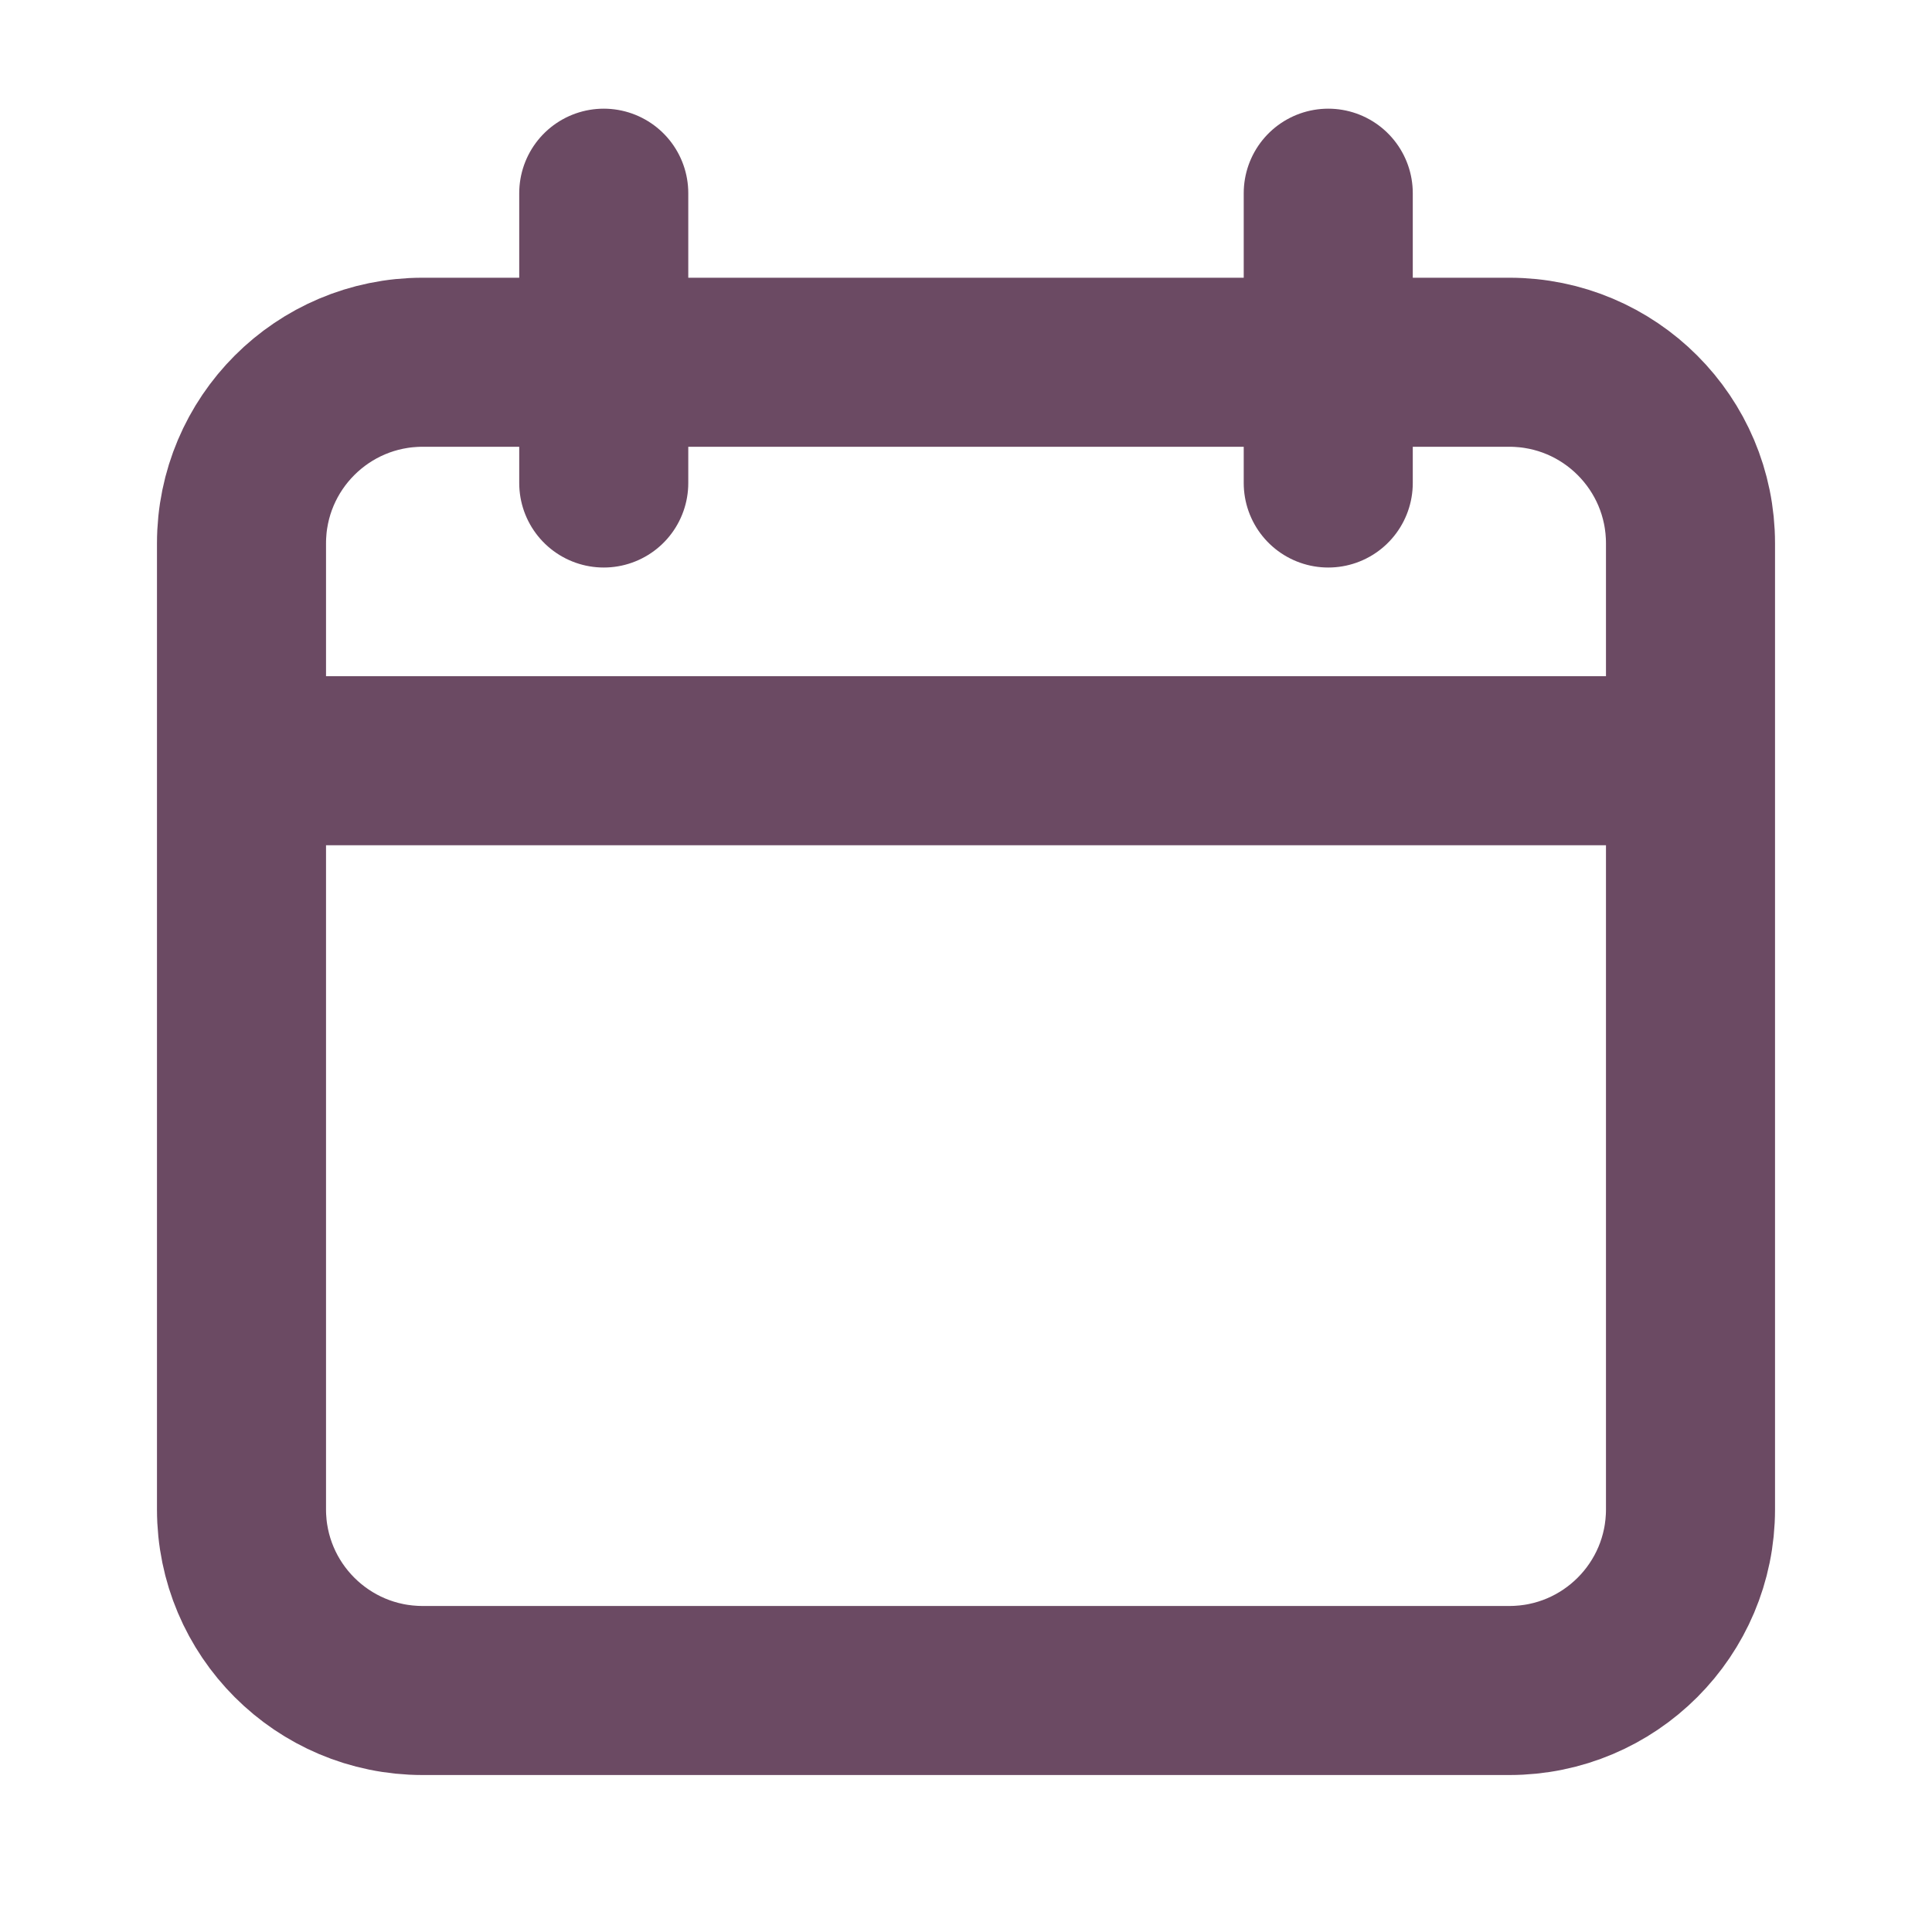
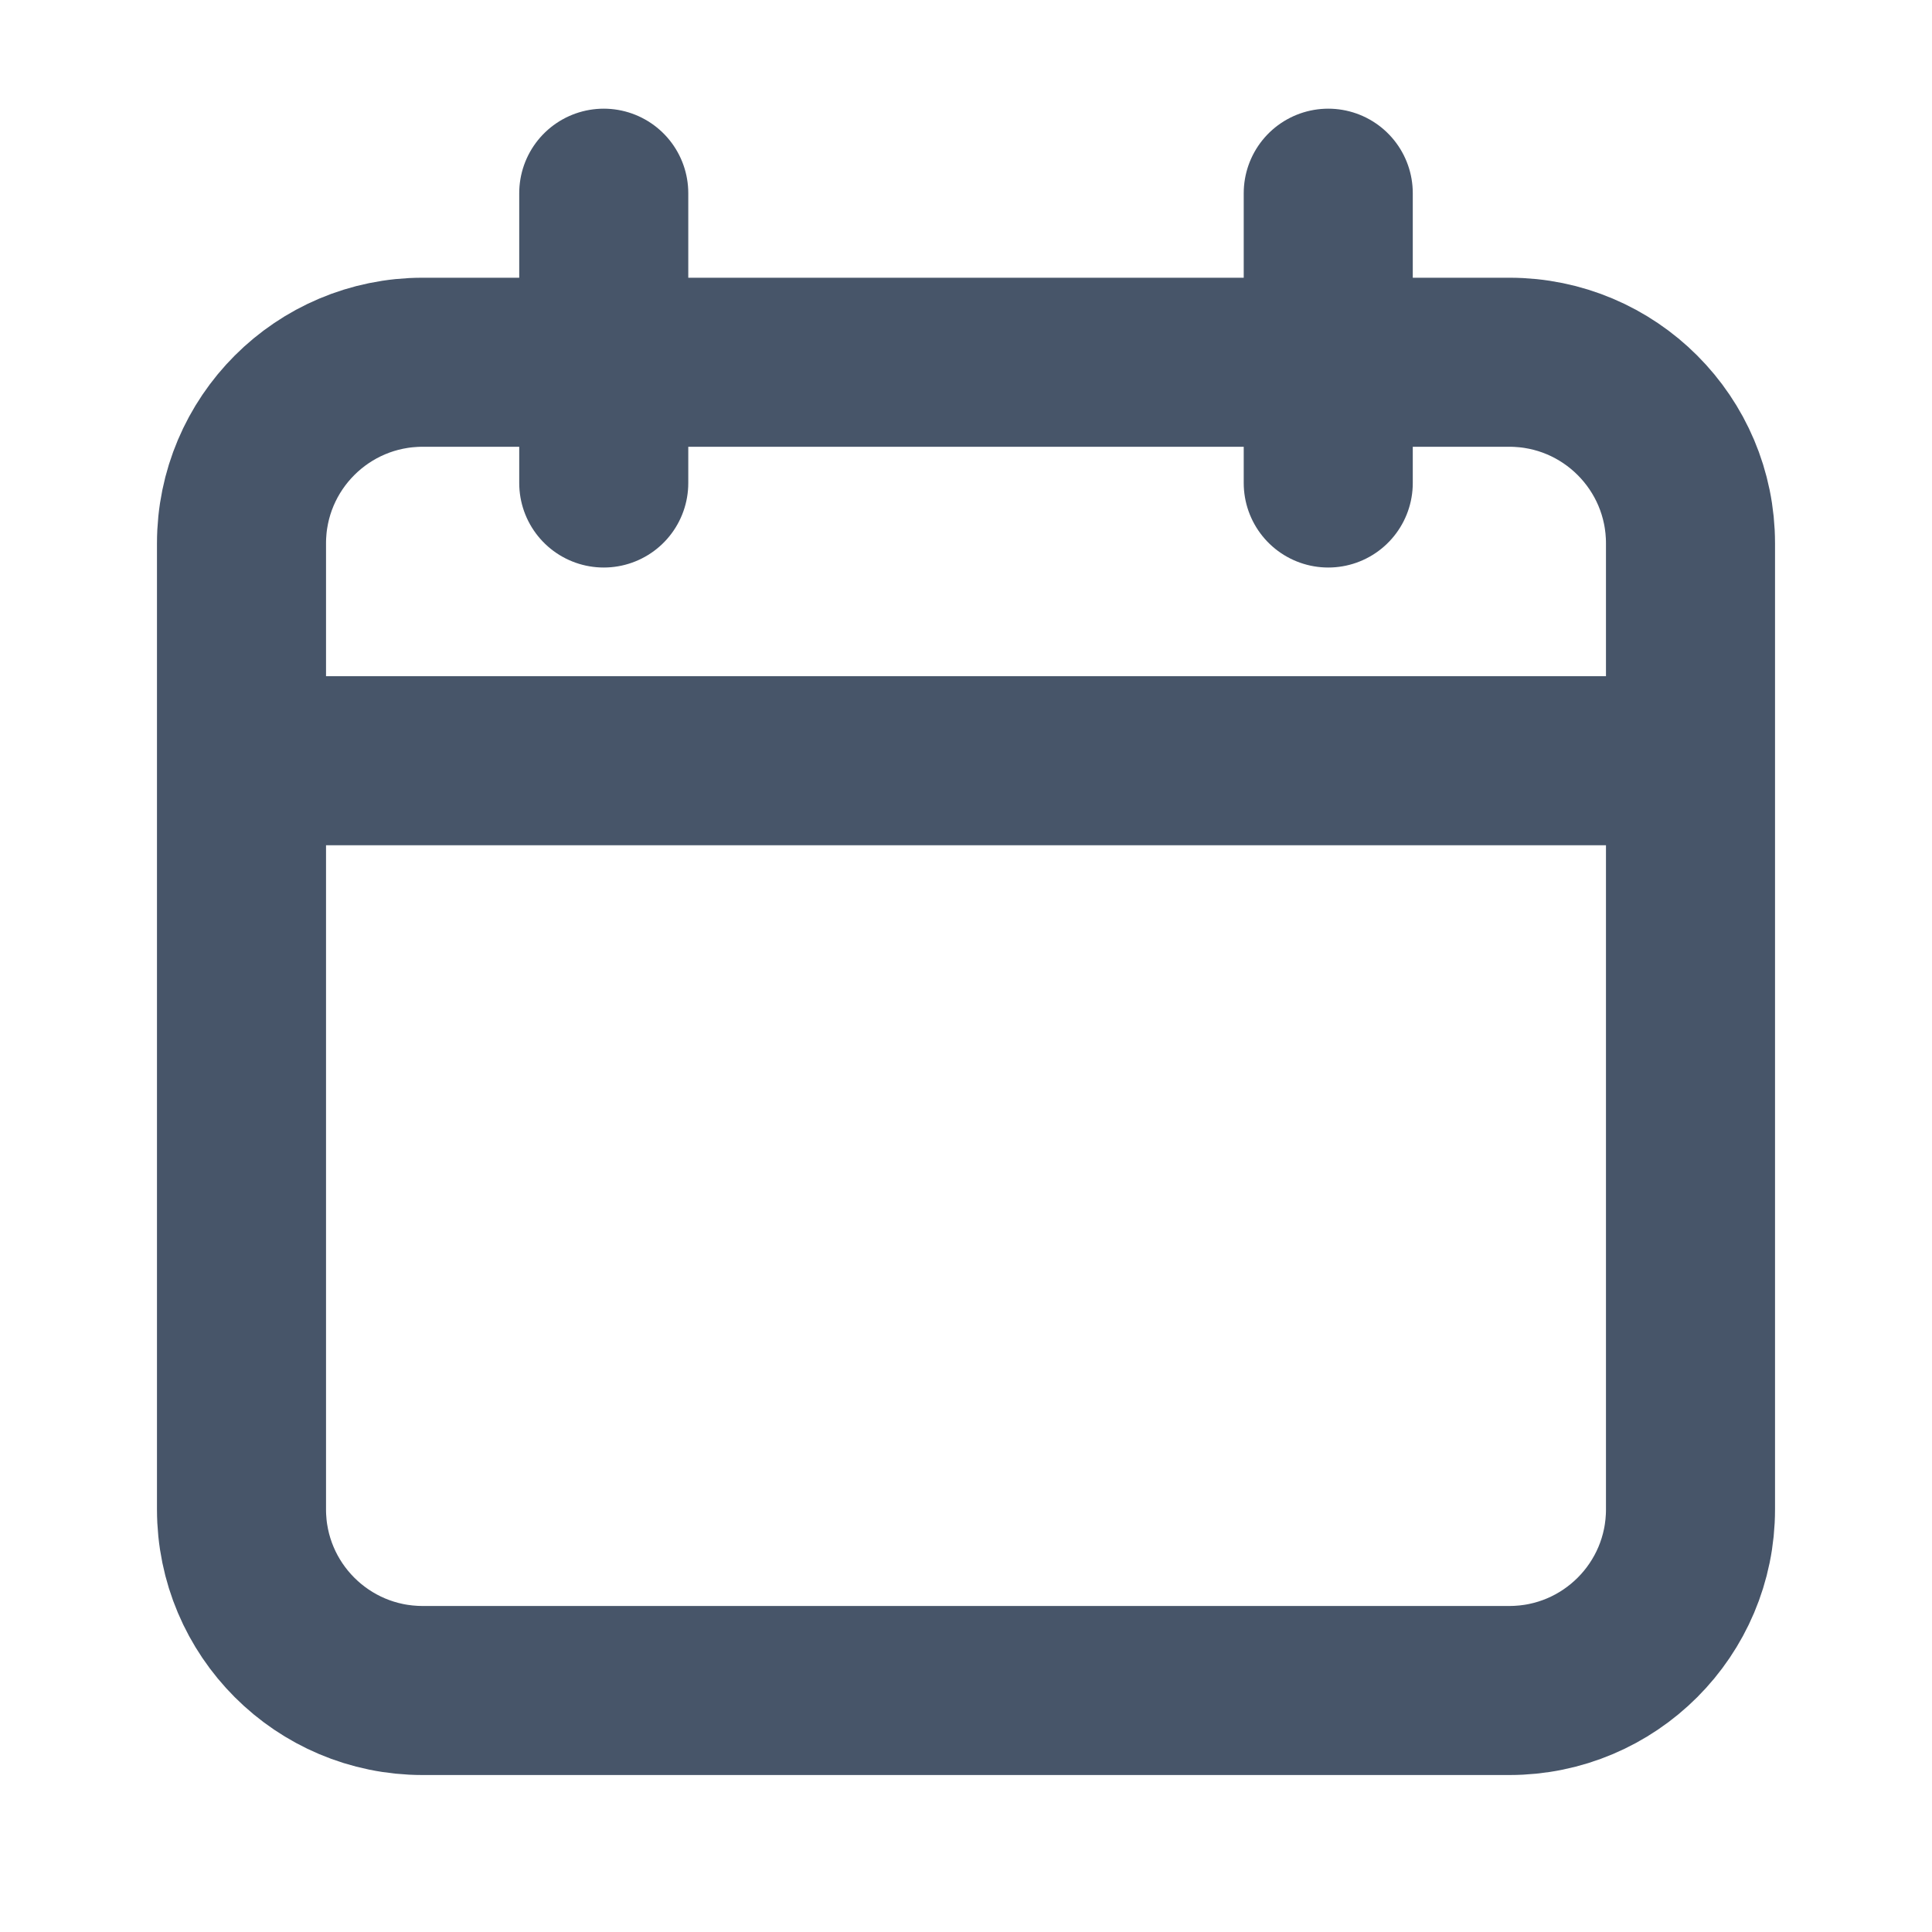
<svg xmlns="http://www.w3.org/2000/svg" viewBox="0 0 16 16">
-   <rect x="2" y="3" width="12" height="11" rx="1.5" fill="none" stroke="#6b4a63" stroke-width="1.4" />
-   <line x1="2" y1="6.3" x2="14" y2="6.3" stroke="#6b4a63" stroke-width="1.4" />
-   <line x1="5" y1="1.6" x2="5" y2="4" stroke="#6b4a63" stroke-width="1.4" stroke-linecap="round" />
-   <line x1="11" y1="1.6" x2="11" y2="4" stroke="#6b4a63" stroke-width="1.4" stroke-linecap="round" />
+   <rect x="2" y="3" width="12" height="11" rx="1.5" fill="none" stroke="#475569" stroke-width="1.4" />
+   <line x1="2" y1="6.3" x2="14" y2="6.3" stroke="#475569" stroke-width="1.4" />
+   <line x1="5" y1="1.6" x2="5" y2="4" stroke="#475569" stroke-width="1.4" stroke-linecap="round" />
+   <line x1="11" y1="1.6" x2="11" y2="4" stroke="#475569" stroke-width="1.4" stroke-linecap="round" />
</svg>
